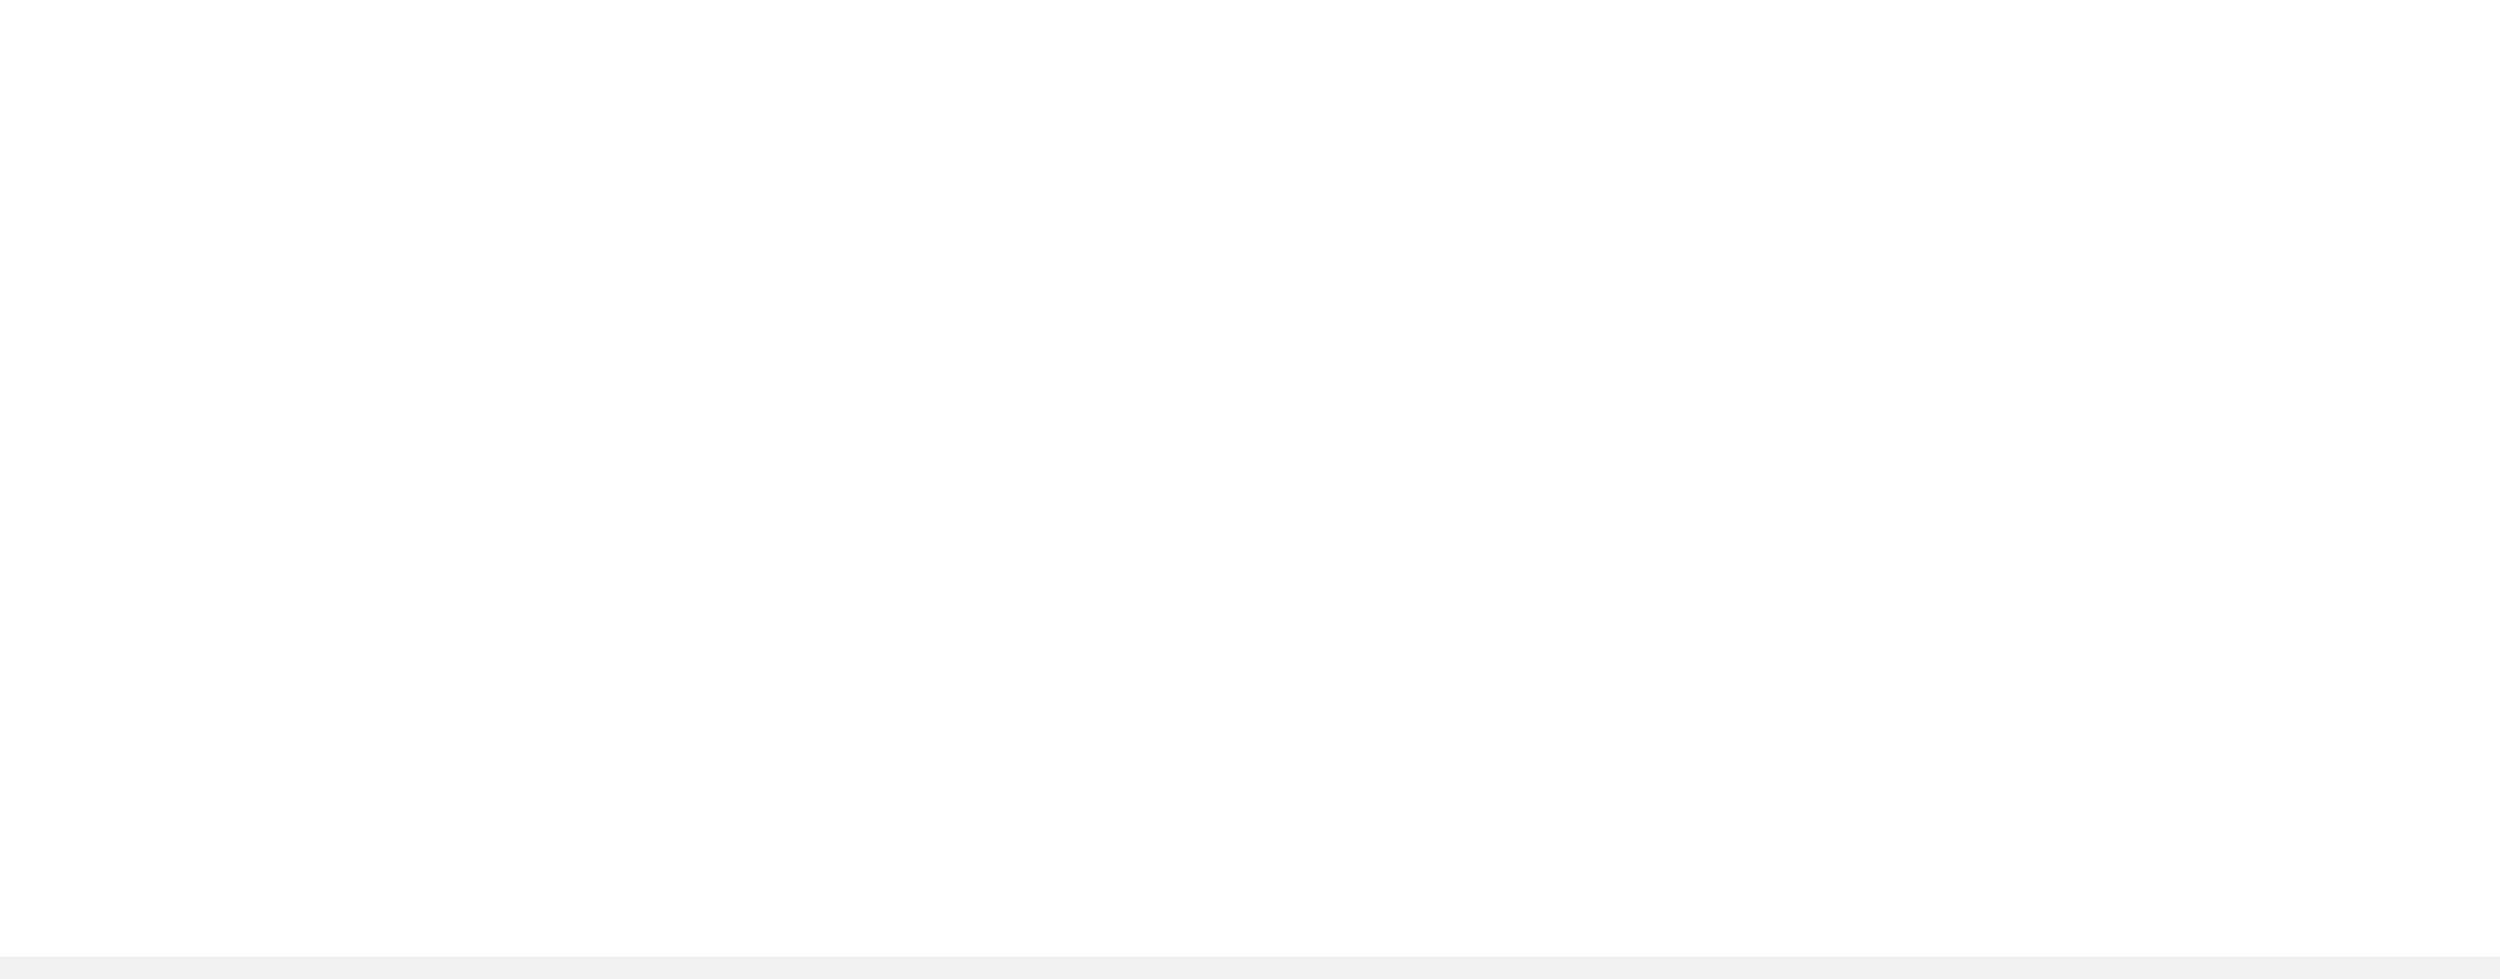
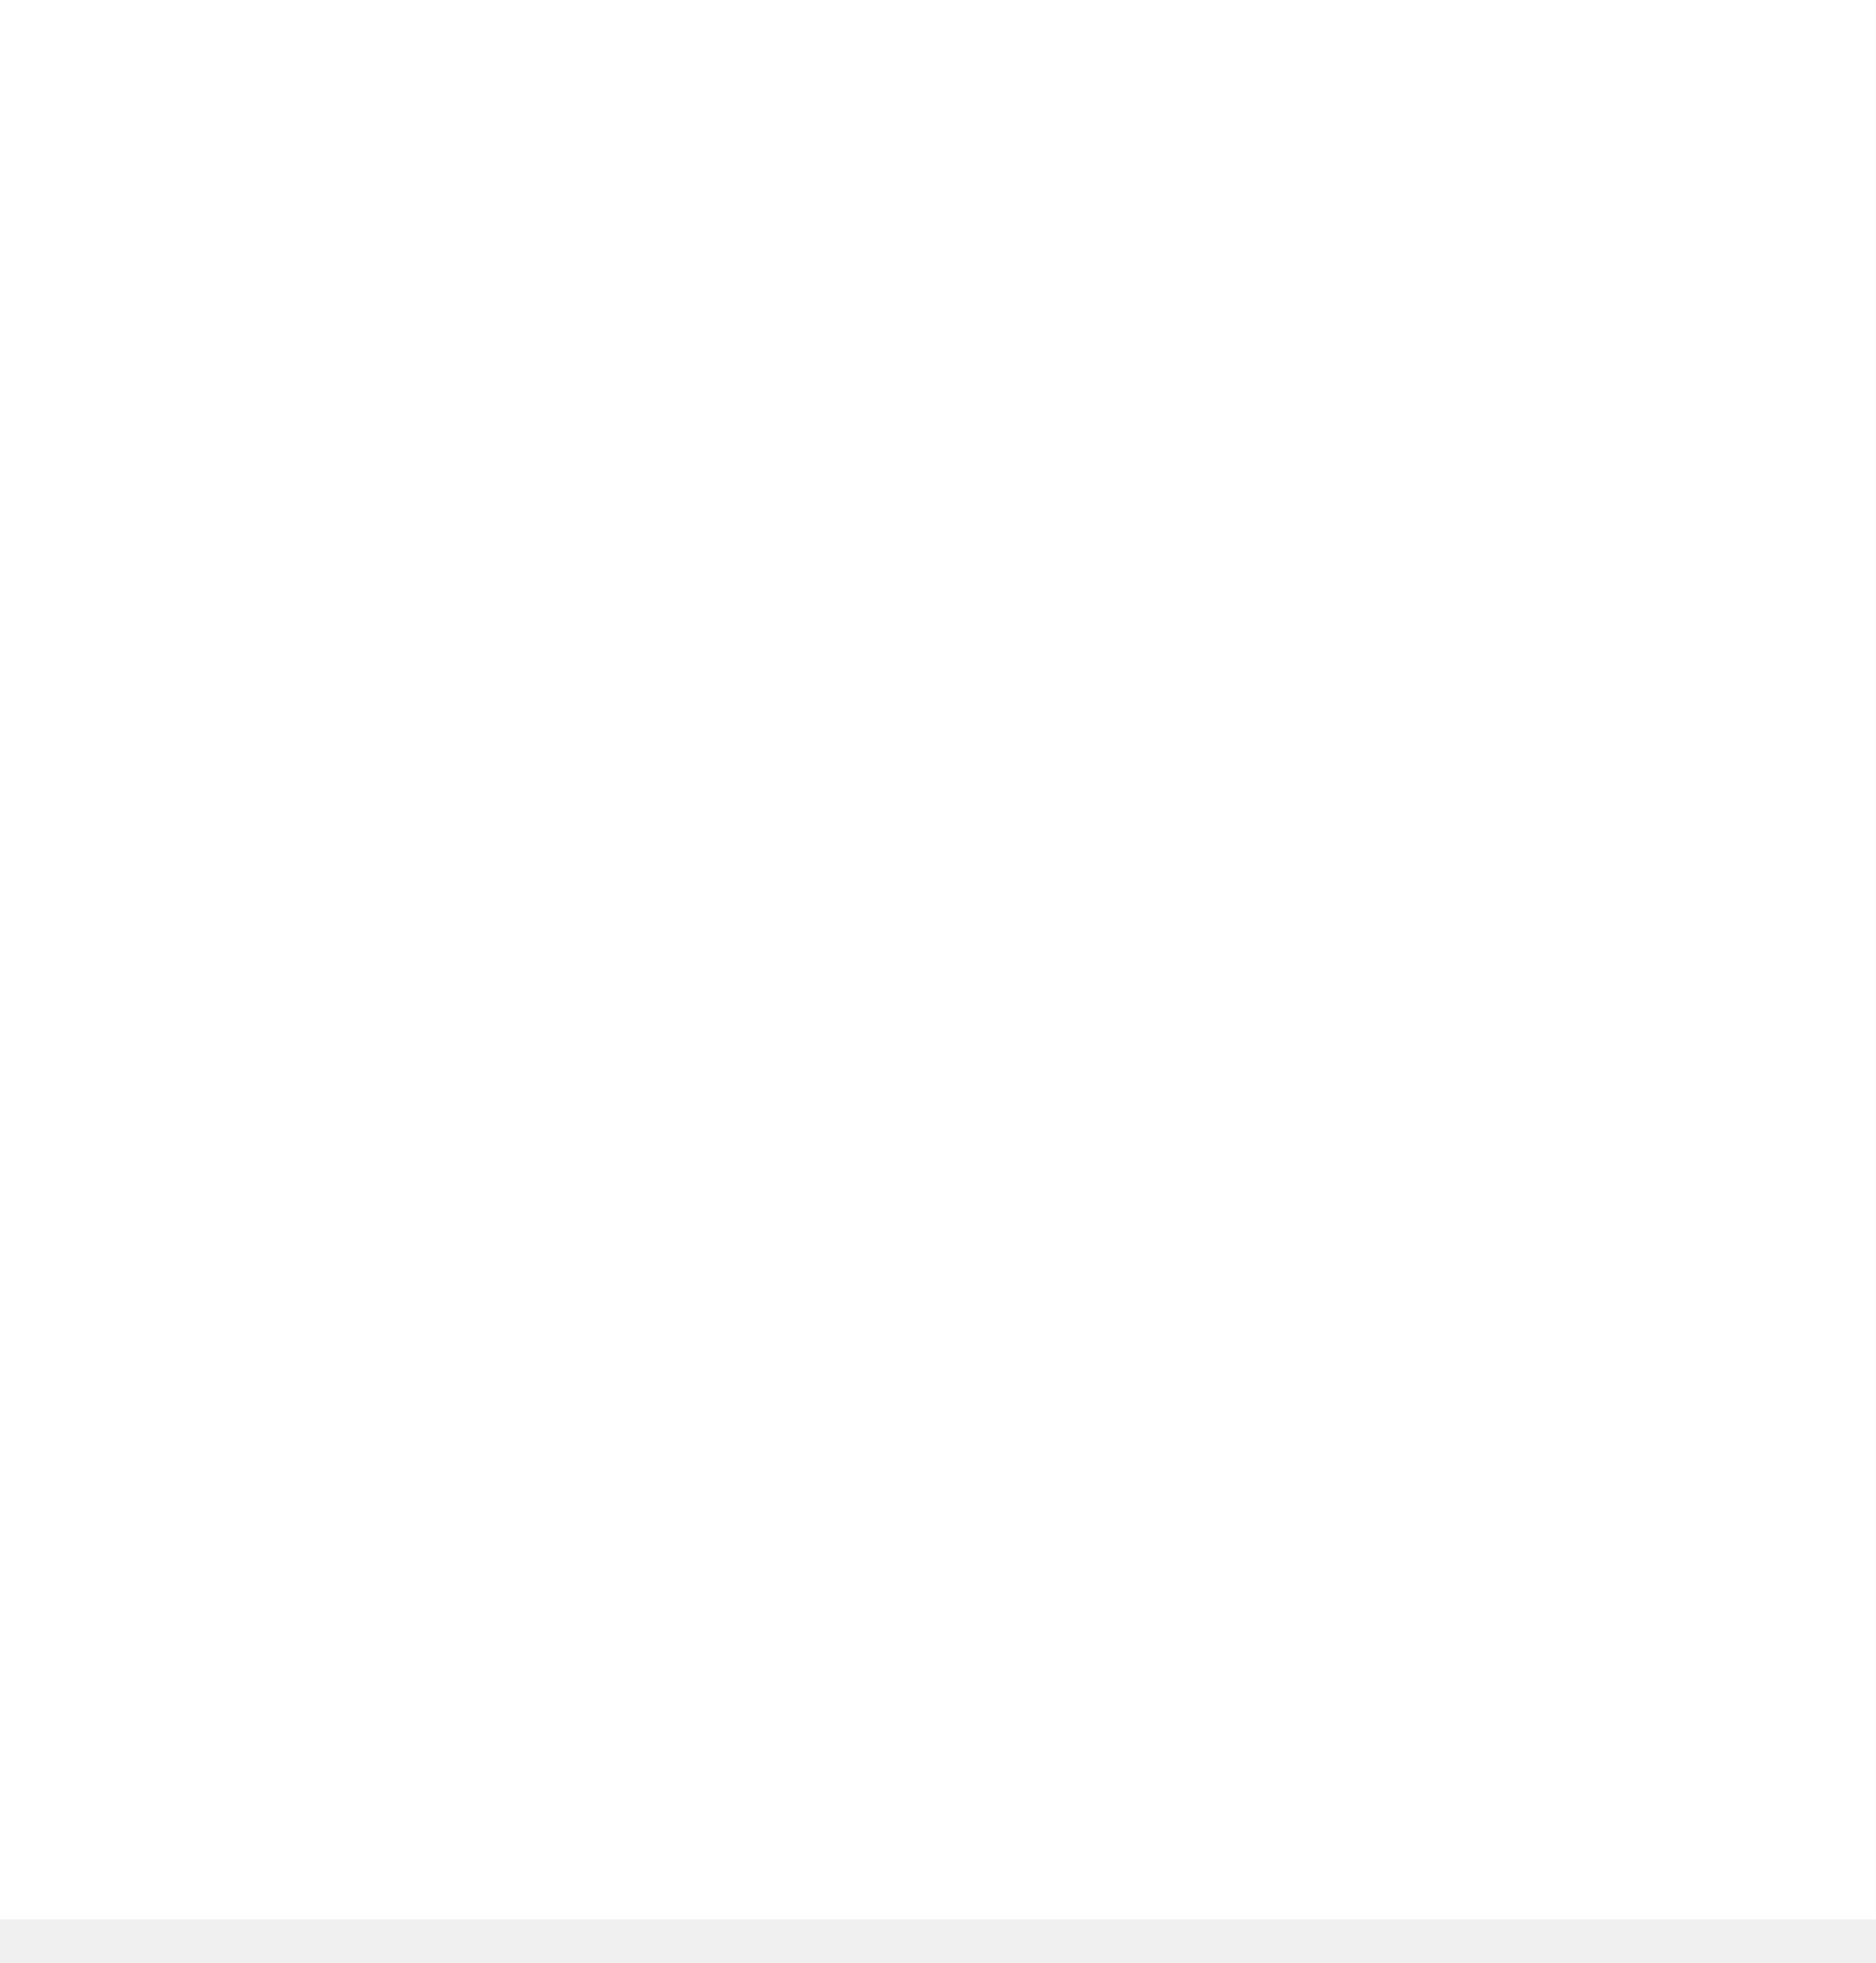
- <svg xmlns="http://www.w3.org/2000/svg" version="1.1" width="115px" height="45px">
-   <g transform="matrix(1 0 0 1 -130 1 )">
-     <path d="M 130 -1  L 245 -1  L 245 43  L 130 43  L 130 -1  Z " fill-rule="nonzero" fill="#ffffff" stroke="none" />
+ <svg xmlns="http://www.w3.org/2000/svg" version="1.1" width="43px" height="45px">
+   <g transform="matrix(1 0 0 1 -287 1 )">
+     <path d="M 287 -1  L 330 -1  L 330 43  L 287 43  L 287 -1  Z " fill-rule="nonzero" fill="#ffffff" stroke="none" />
  </g>
</svg>
